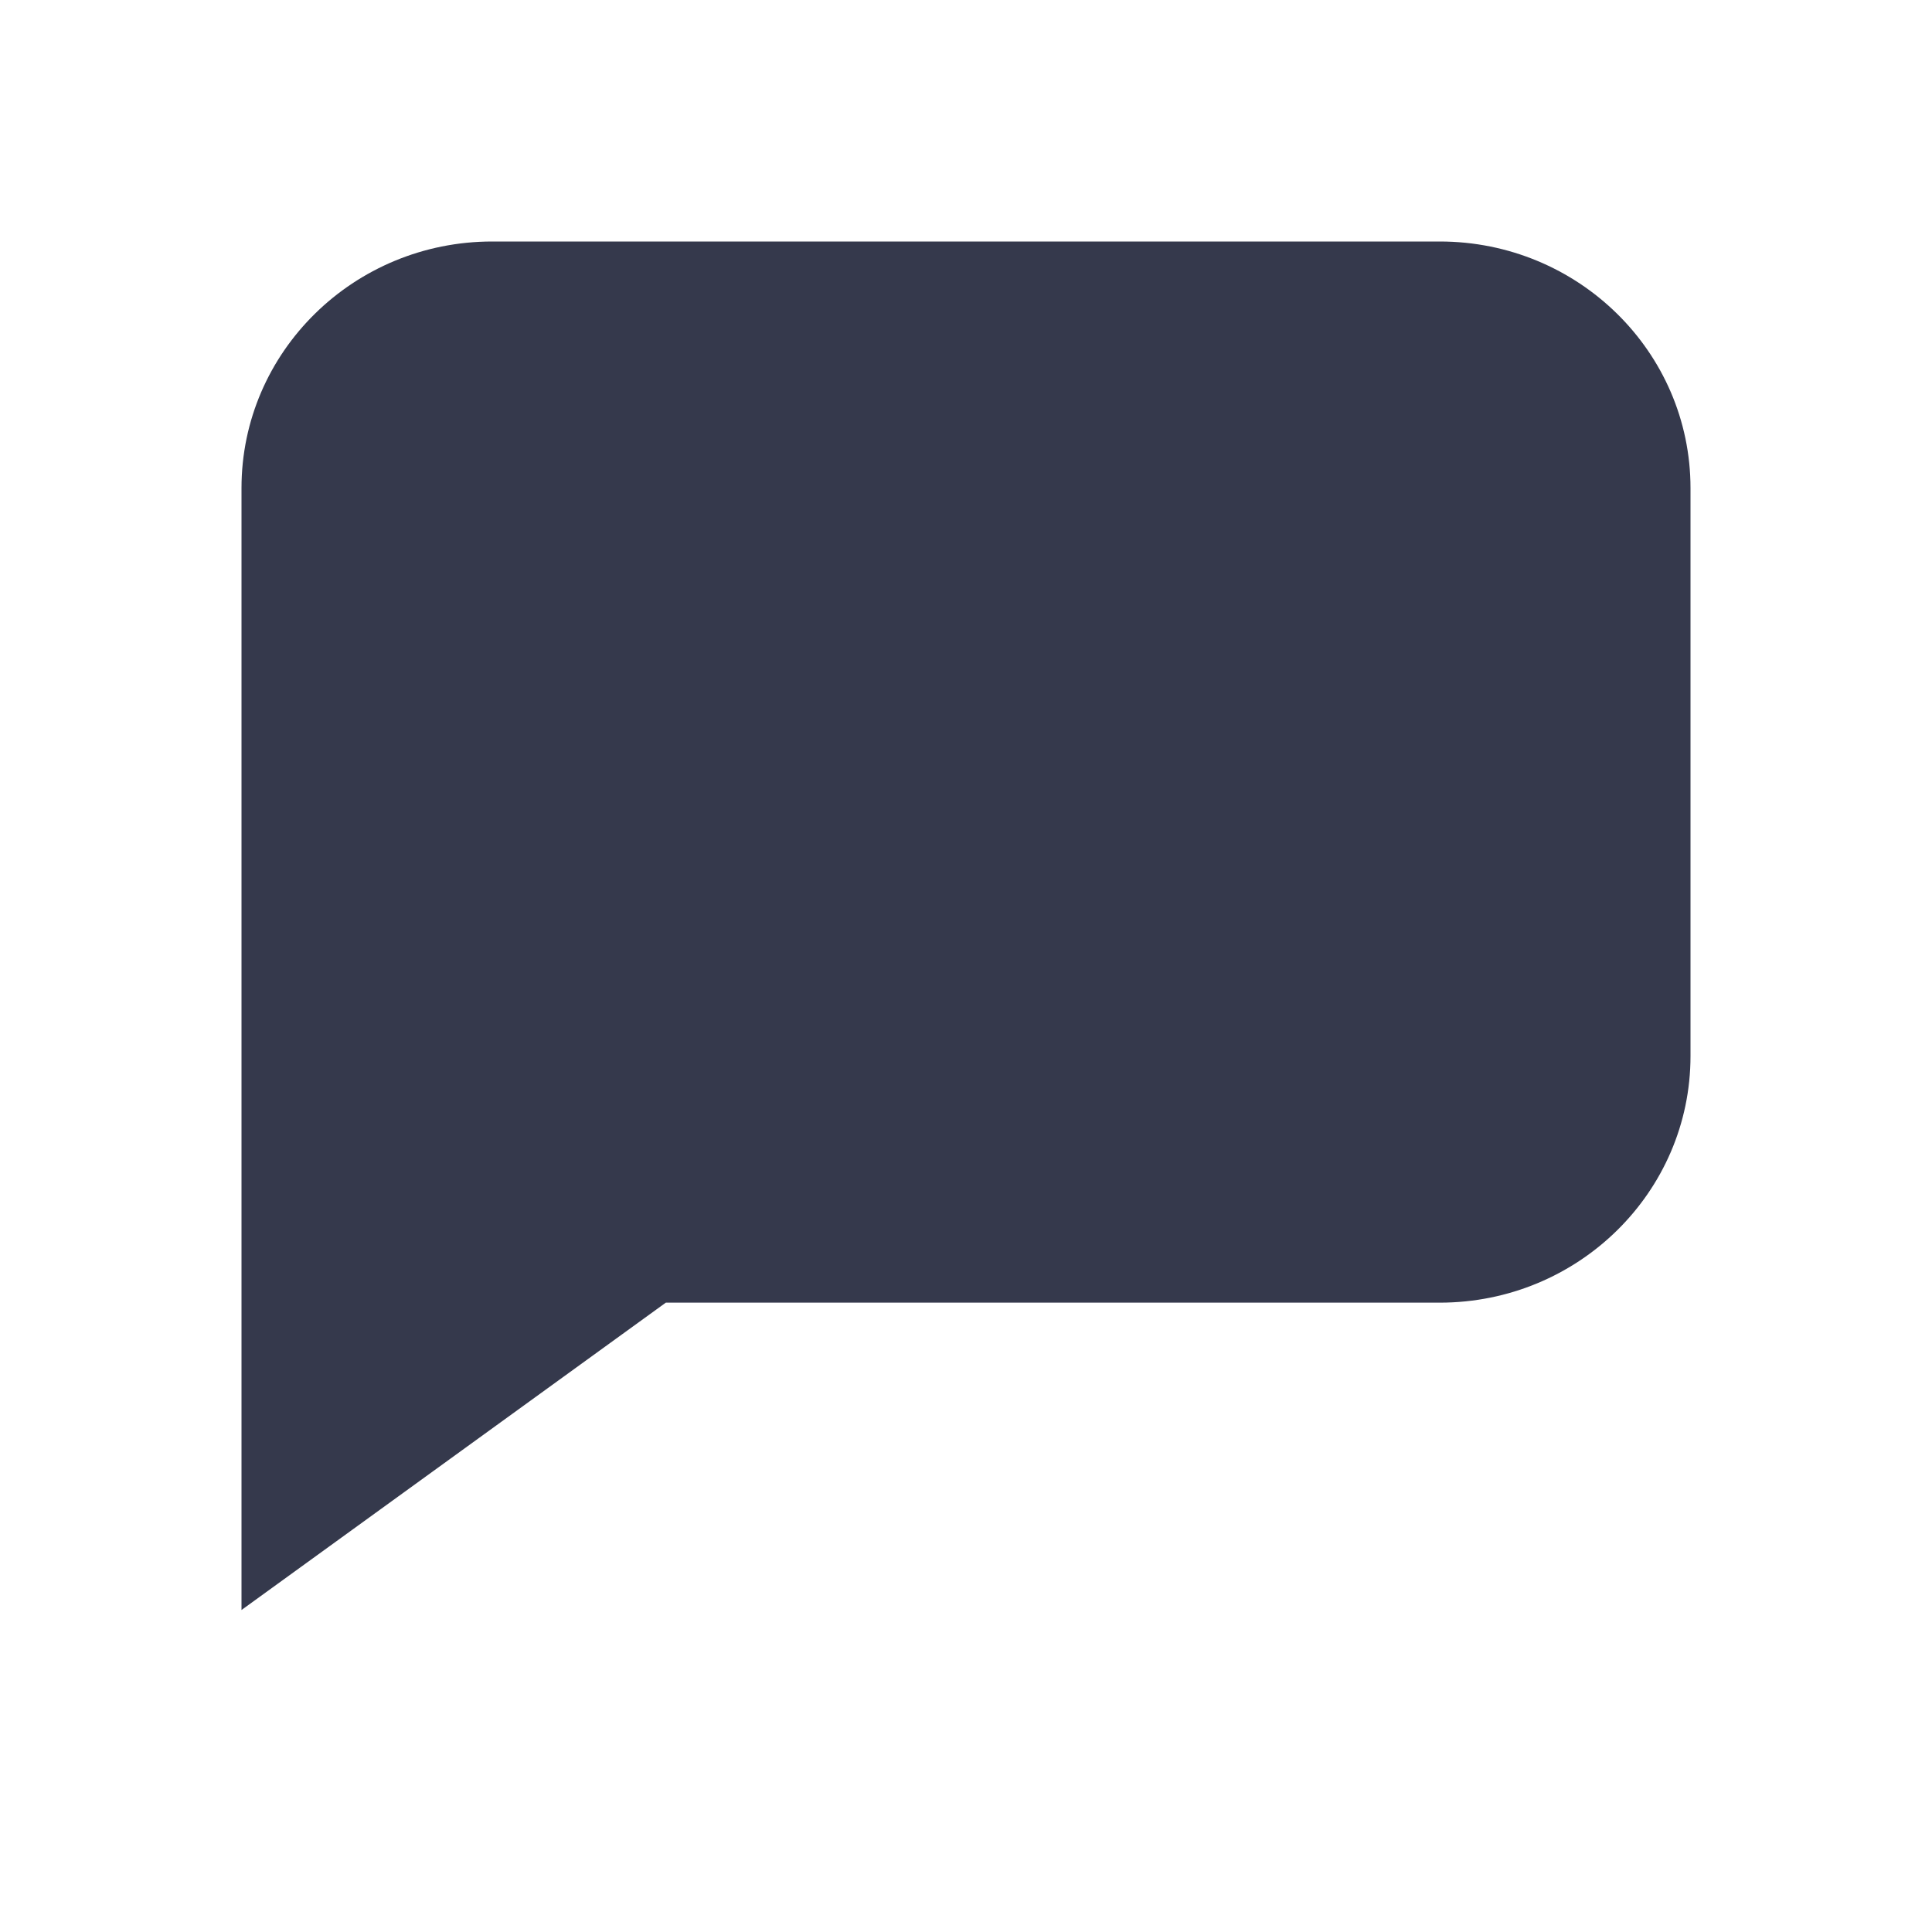
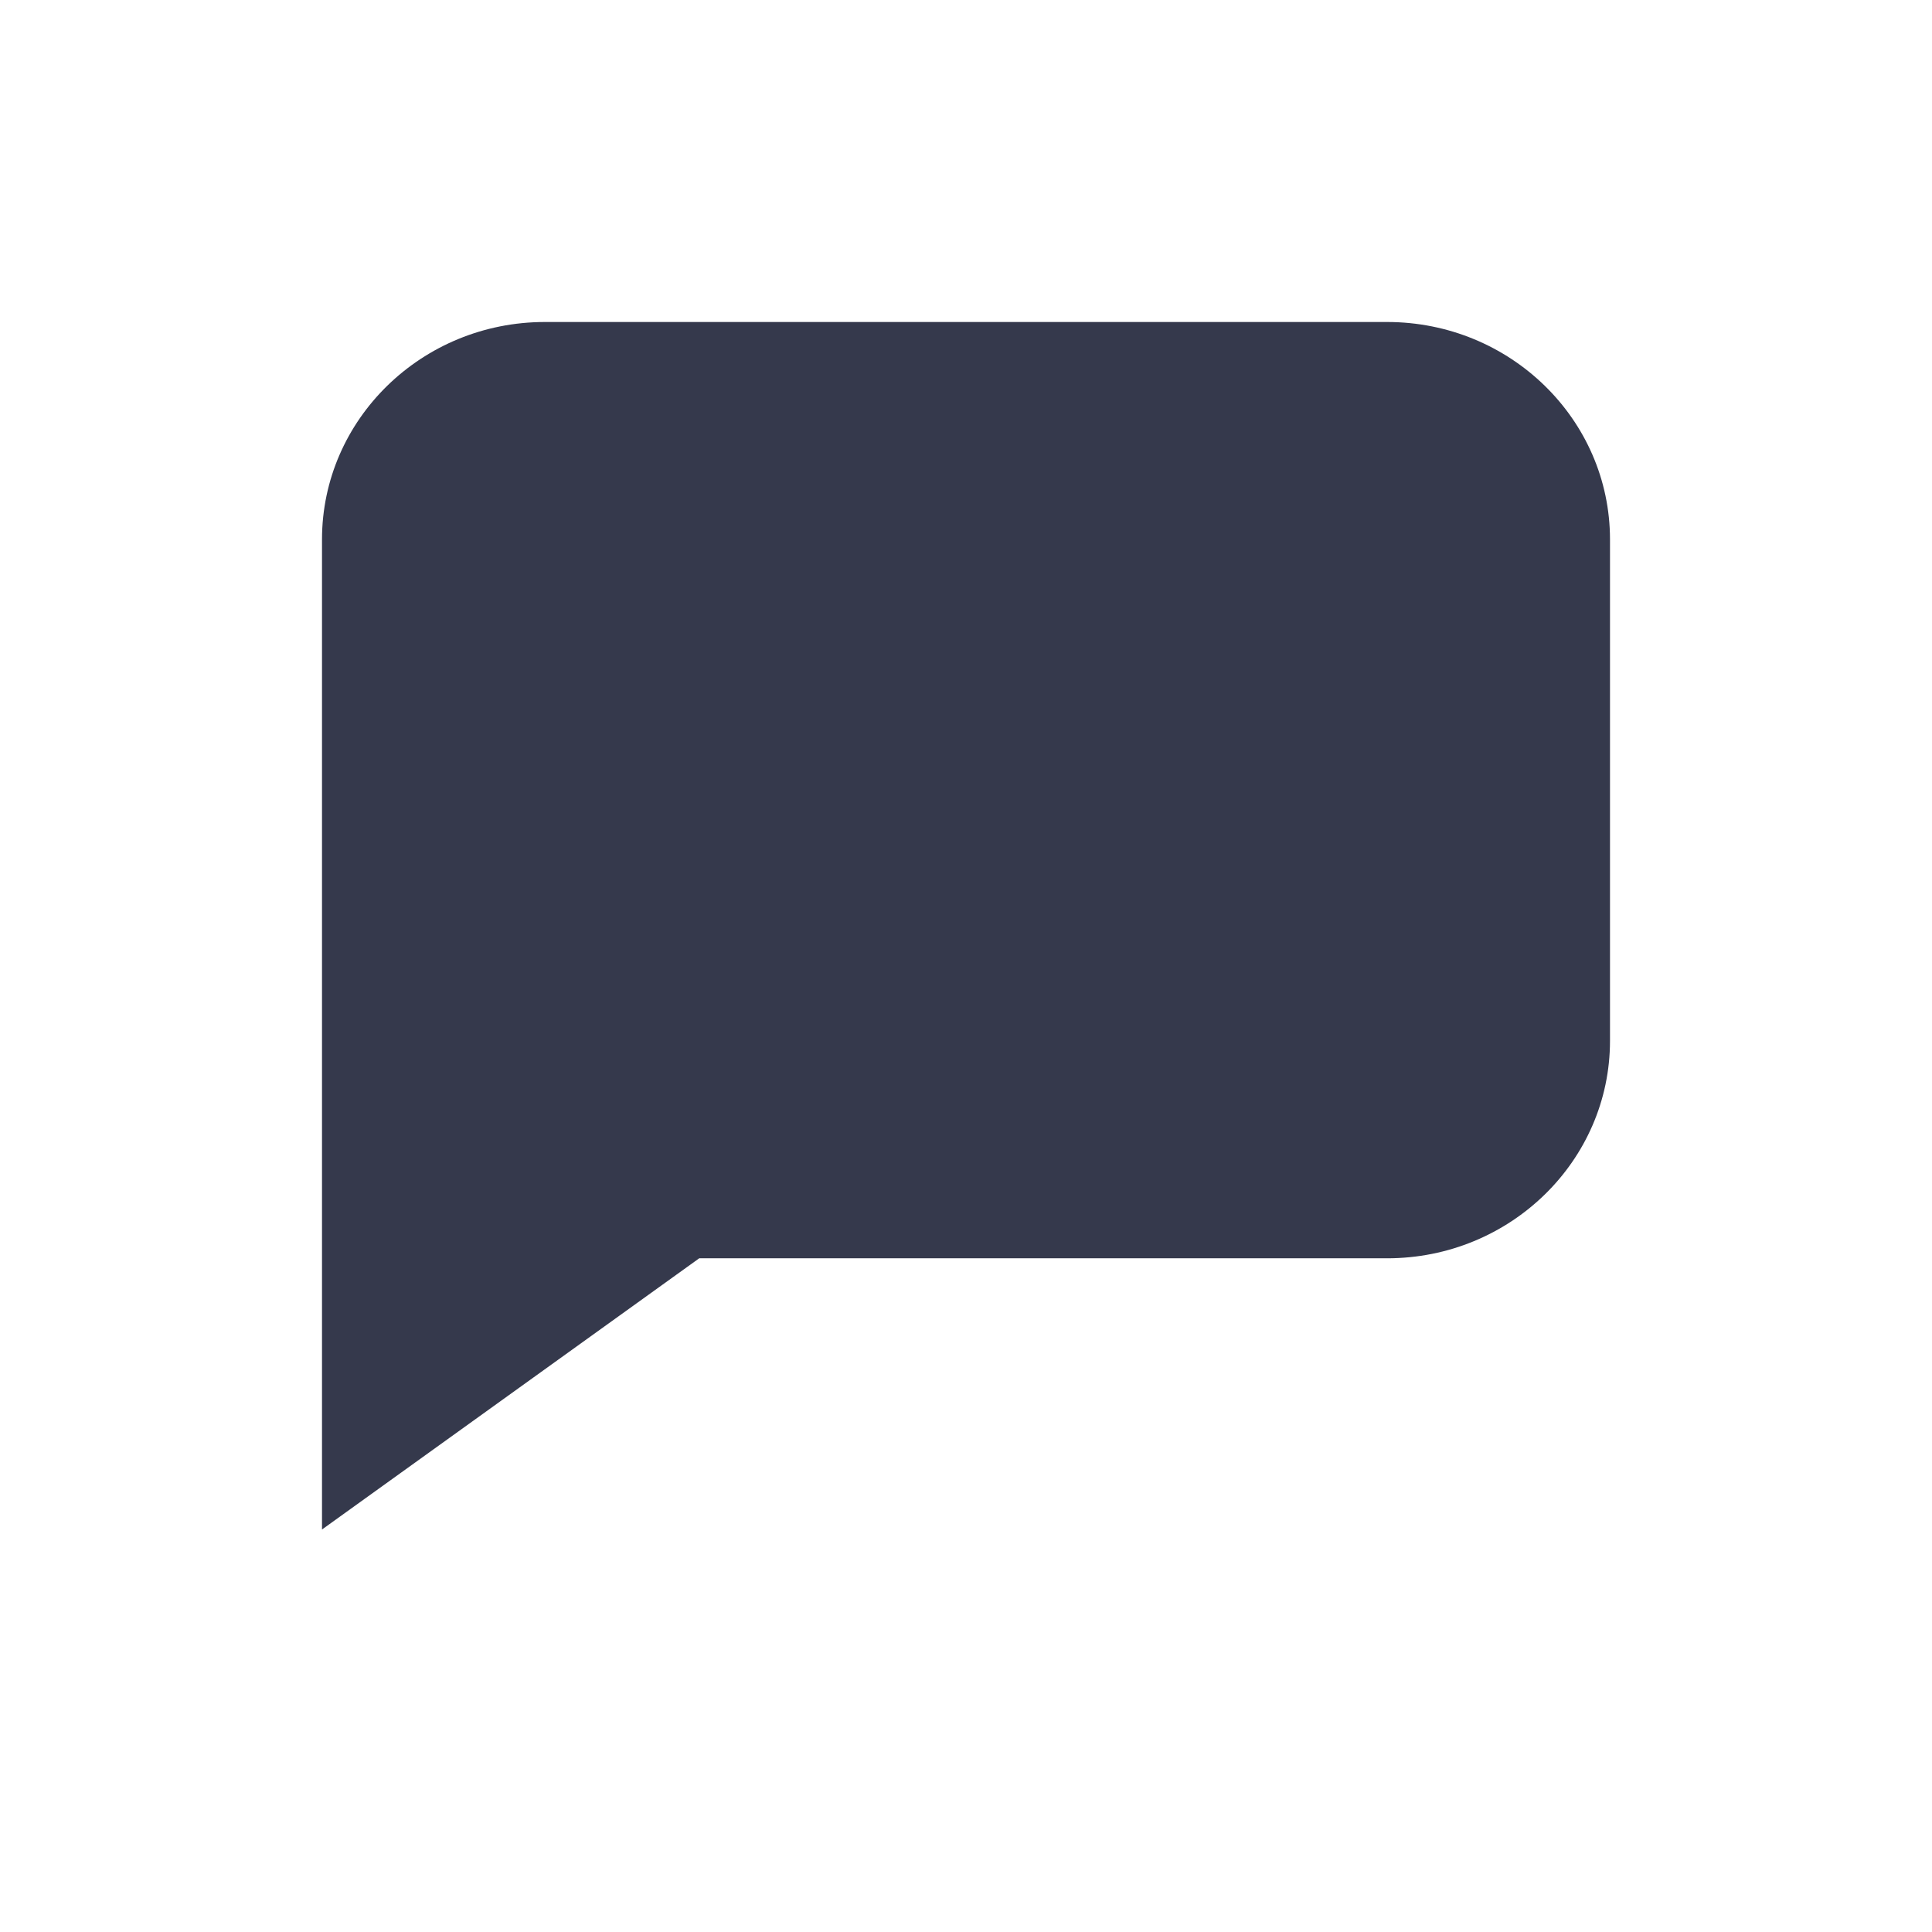
<svg xmlns="http://www.w3.org/2000/svg" width="24" height="24" viewBox="0 0 24 24" fill="none">
-   <path d="M3 6.063C3 4.371 4.395 3 6.115 3H17.885C19.605 3 21 4.371 21 6.063V13.119C21 14.81 19.605 16.182 17.885 16.182H8.271L3 20V6.063Z" fill="#35394C" />
+   <path d="M4 6.702C4 5.21 5.24 4 6.769 4H17.231C18.76 4 20 5.21 20 6.702V12.929C20 14.421 18.76 15.631 17.231 15.631H8.686L4 19V6.702Z" fill="#35394C" />
</svg>
